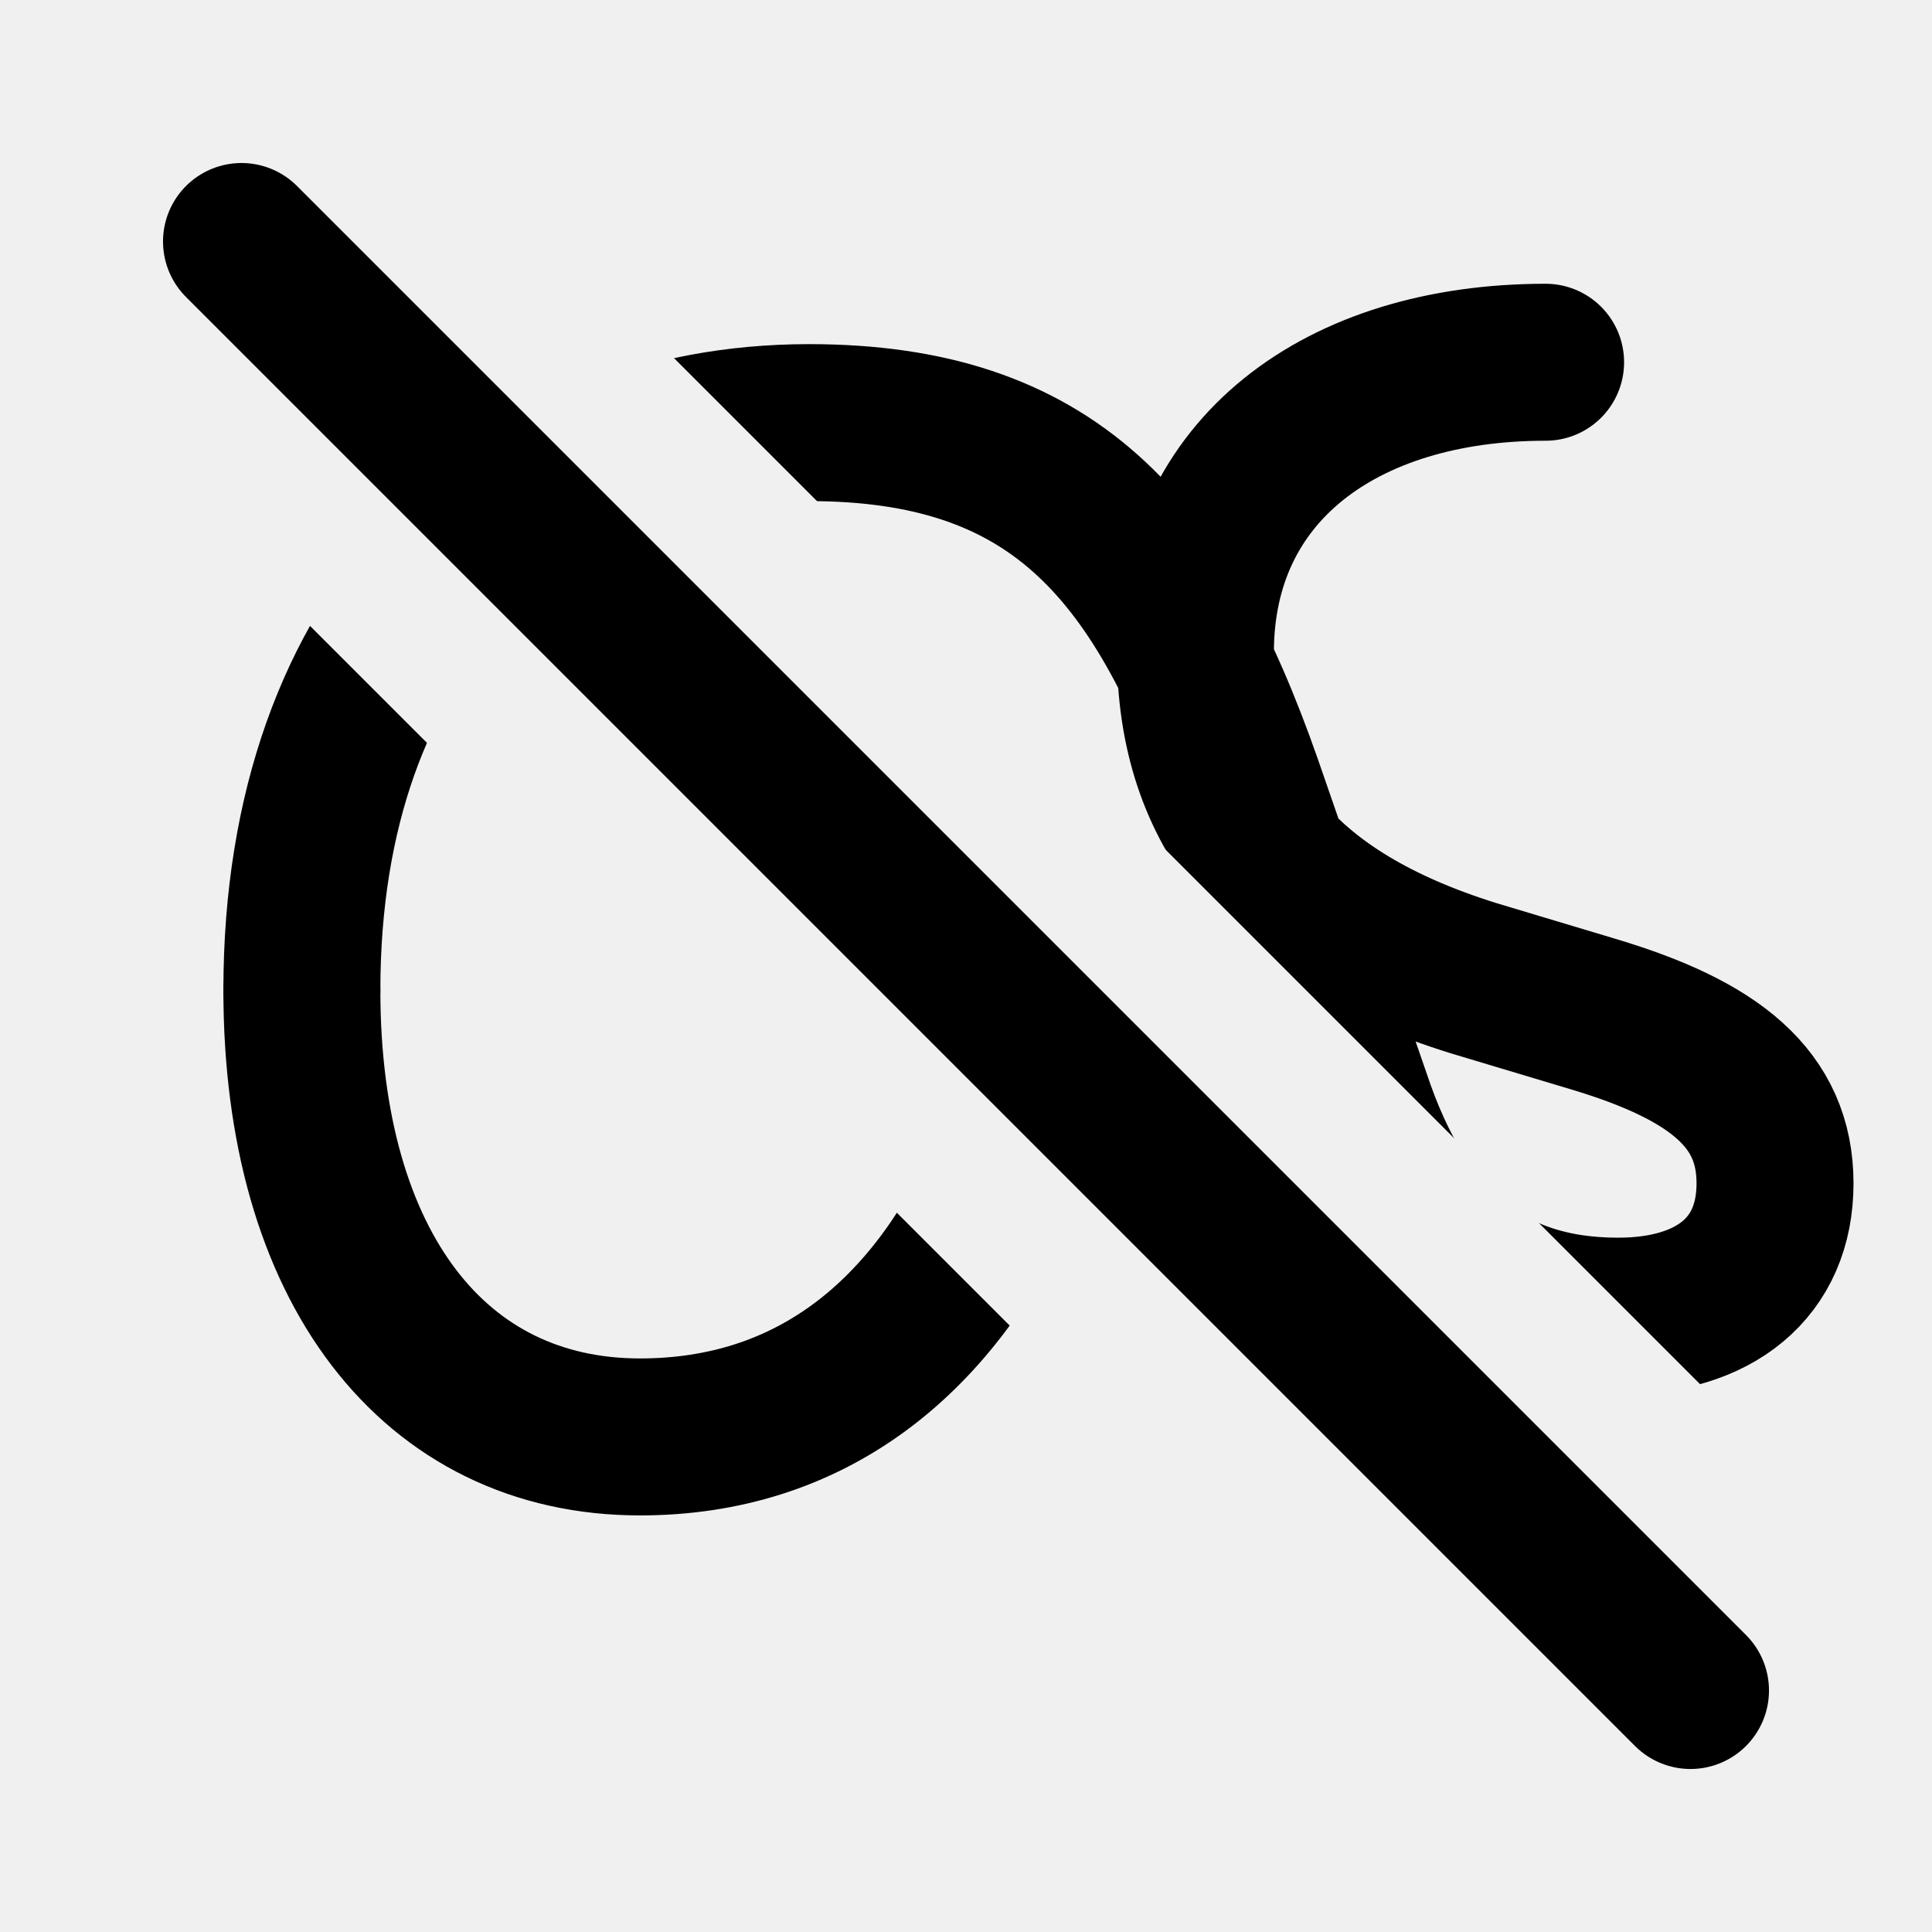
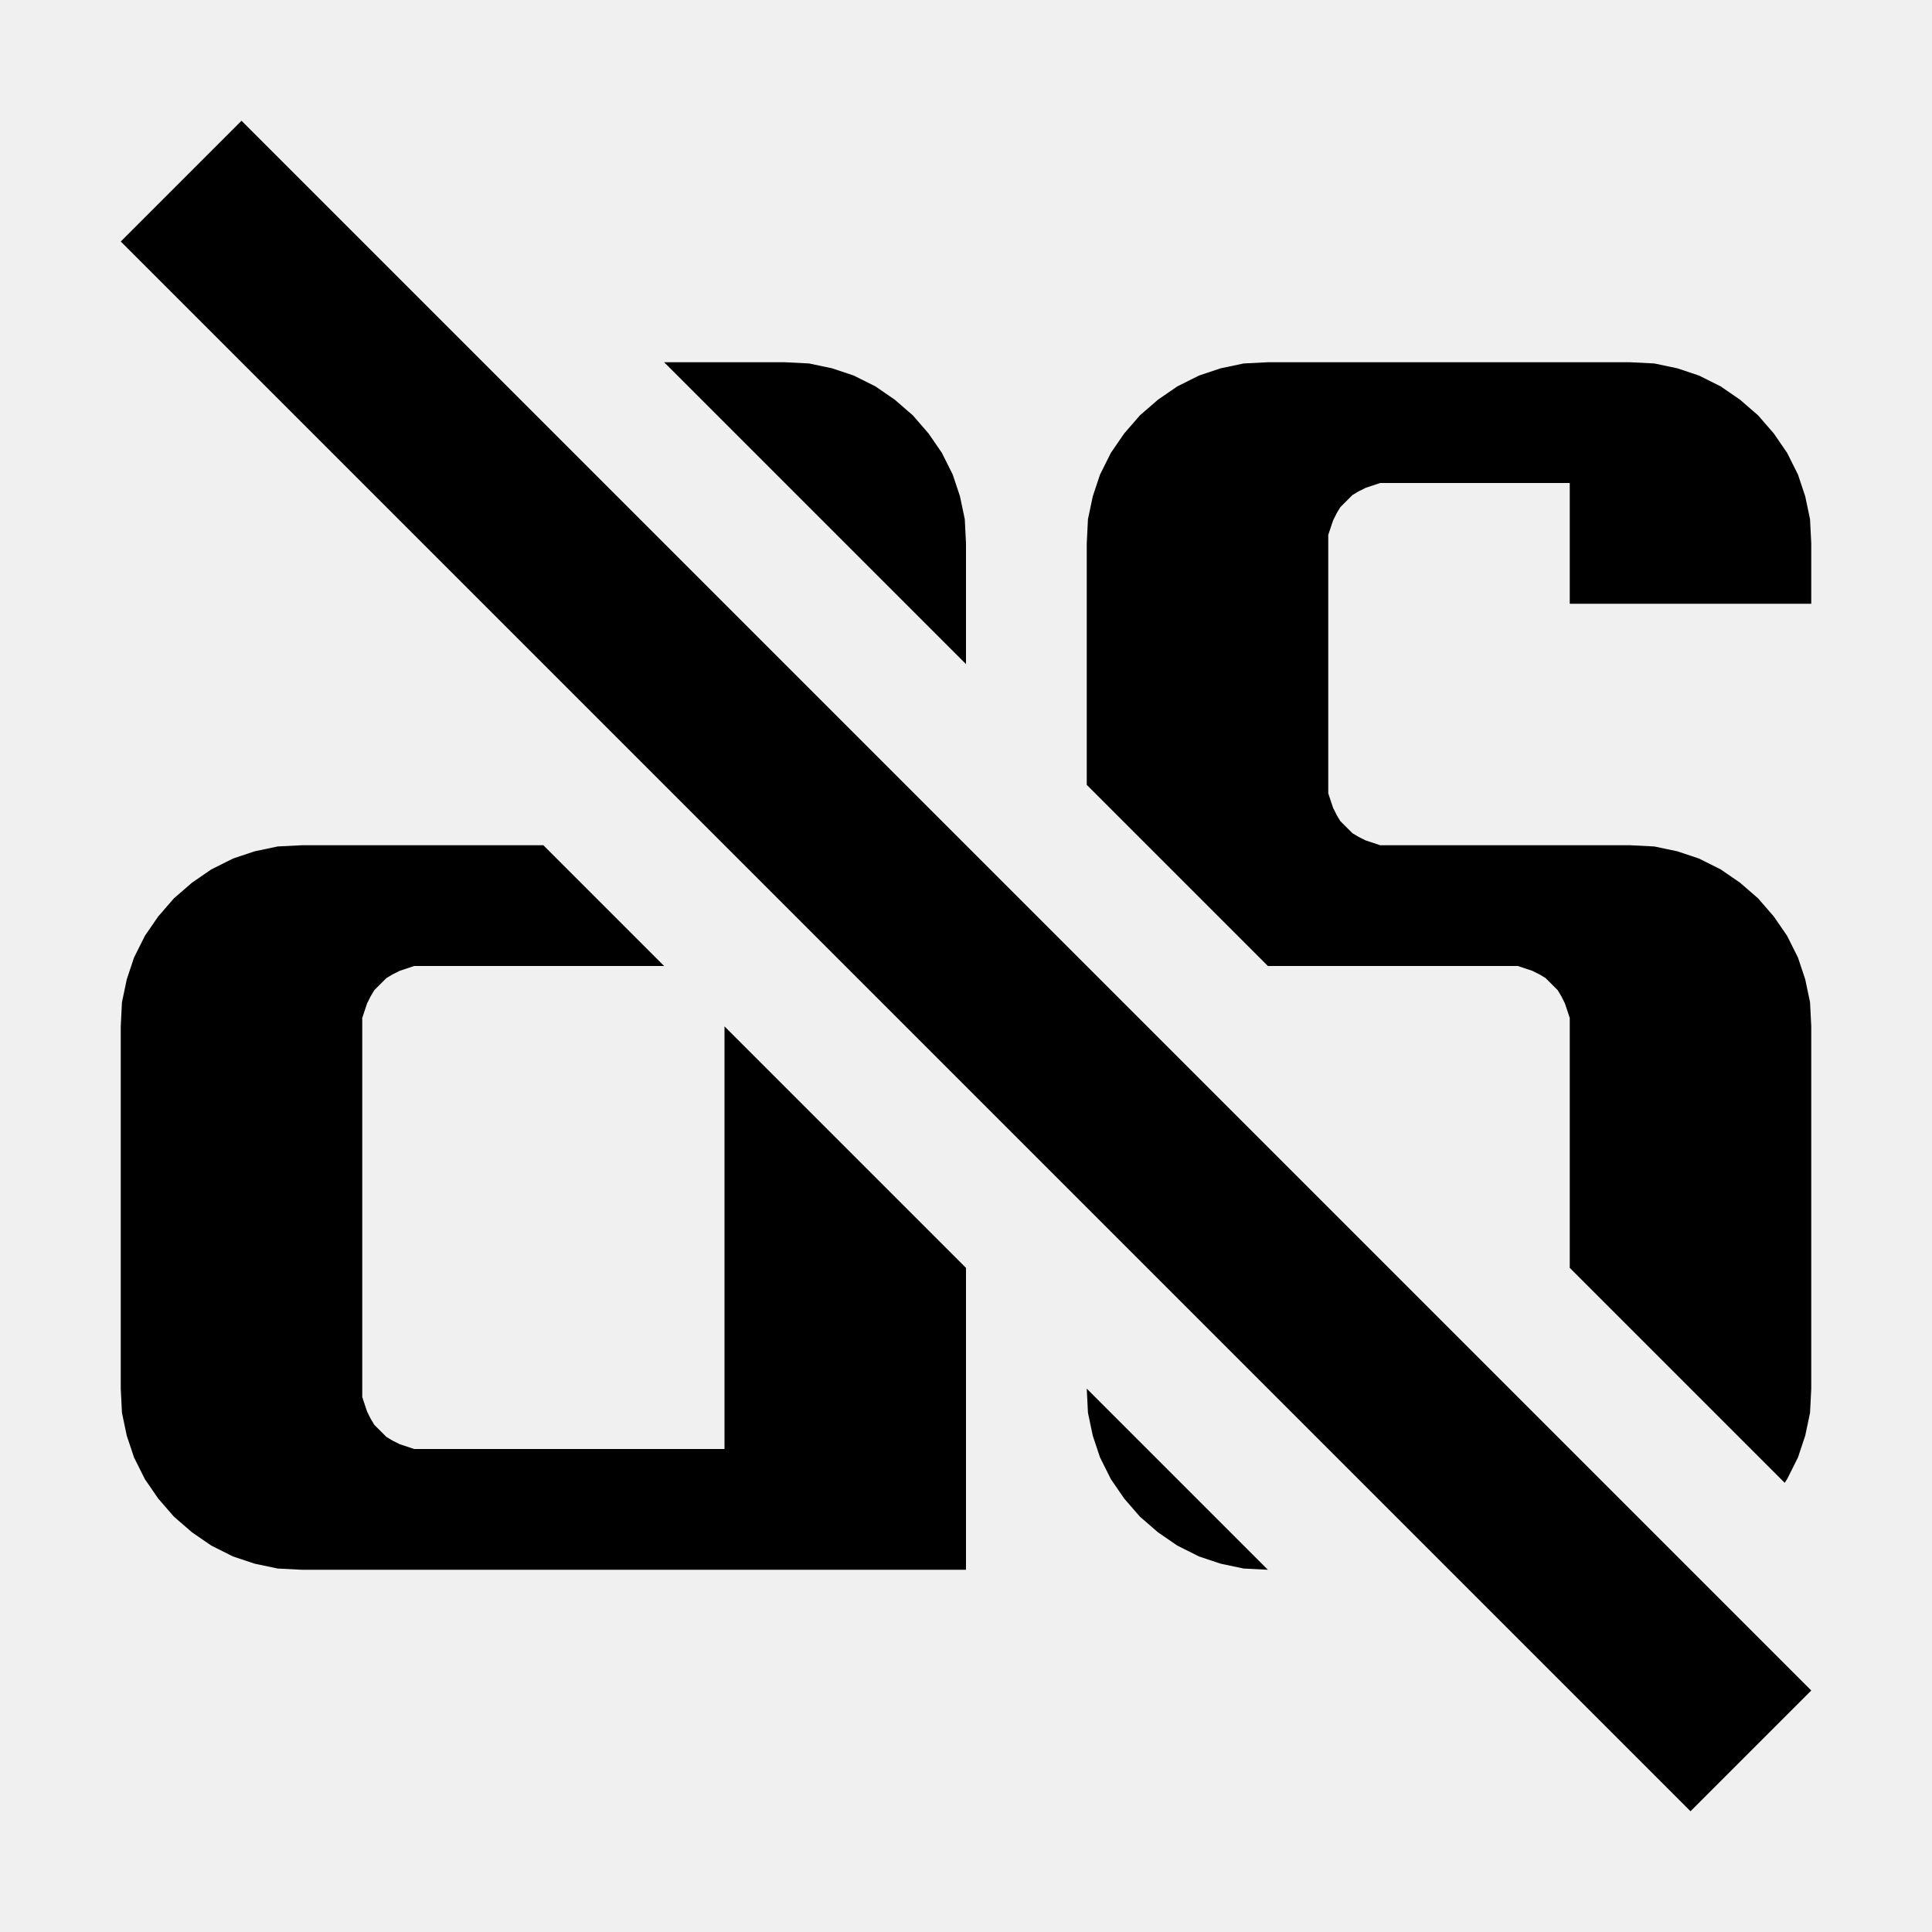
<svg xmlns="http://www.w3.org/2000/svg" width="16" height="16" viewBox="0 0 16 16">
-   <defs>
-     <mask id="gap" maskUnits="userSpaceOnUse" x="0" y="0" width="16" height="16">
-       <rect width="16" height="16" fill="#fff" />
-       <path d="M2 2 14 14" stroke="#000" stroke-width="3.7" stroke-linecap="round" />
-     </mask>
-   </defs>
-   <g mask="url(#gap)">
-     <path d="M2.5 8.2c0-3 1.8-4.7 4.2-4.7 2 0 2.9 1 3.6 3l.9 2.6c.4 1.2 1.1 1.8 2.2 1.8.8 0 1.3-.4 1.3-1.1 0-.7-.5-1.1-1.5-1.4l-1-.3c-1.6-.5-2.3-1.4-2.3-2.7 0-1.5 1.2-2.4 2.9-2.4" fill="none" stroke="#000" stroke-width="1.3" stroke-linecap="round" />
-     <path d="M8.3 9.8c-.6 1.3-1.6 2.1-3 2.1-1.7 0-2.8-1.4-2.8-3.7" fill="none" stroke="#000" stroke-width="1.3" stroke-linecap="round" />
-   </g>
-   <path d="M2 2 14 14" stroke="#000" stroke-width="1.3" stroke-linecap="round" />
+   <path fill="#000" fill-rule="evenodd" d="M15 14 2 1 1 2 14 15Z M3.5 12 3.43 12 3.37 11.98 3.31 11.96 3.25 11.93 3.2 11.9 3.15 11.85 3.1 11.8 3.07 11.75 3.04 11.69 3.02 11.63 3 11.57 3 11.5 3 8.5 3 8.43 3.02 8.37 3.04 8.31 3.07 8.25 3.1 8.2 3.15 8.15 3.2 8.1 3.25 8.07 3.31 8.04 3.37 8.02 3.43 8 3.5 8 5.5 8 4.5 7 2.5 7 2.3 7.01 2.11 7.05 1.93 7.11 1.75 7.2 1.59 7.31 1.44 7.44 1.31 7.59 1.2 7.75 1.11 7.93 1.05 8.11 1.01 8.3 1 8.5 1 11.5 1.01 11.7 1.05 11.89 1.11 12.07 1.2 12.25 1.31 12.41 1.44 12.56 1.59 12.69 1.75 12.8 1.93 12.89 2.11 12.95 2.3 12.99 2.5 13 6 13 7 13 8 13 8 10.5 6 8.5 6 12Z M7.95 4.11 7.89 3.93 7.8 3.75 7.69 3.59 7.56 3.44 7.41 3.31 7.25 3.2 7.07 3.11 6.89 3.05 6.7 3.01 6.5 3 5.5 3 8 5.5 8 4.5 7.99 4.3Z M14.8 3.75 14.69 3.59 14.56 3.44 14.41 3.31 14.25 3.2 14.07 3.11 13.89 3.05 13.7 3.01 13.5 3 10.5 3 10.3 3.01 10.11 3.05 9.93 3.11 9.75 3.2 9.59 3.31 9.44 3.44 9.31 3.59 9.2 3.75 9.11 3.93 9.05 4.11 9.01 4.3 9 4.5 9 6.5 10.5 8 12.5 8 12.57 8 12.63 8.02 12.69 8.04 12.75 8.07 12.8 8.1 12.85 8.15 12.9 8.2 12.93 8.25 12.96 8.31 12.98 8.37 13 8.43 13 8.5 13 10.5 14.78 12.28 14.8 12.25 14.89 12.07 14.95 11.89 14.99 11.7 15 11.5 15 8.5 14.99 8.3 14.95 8.11 14.89 7.93 14.8 7.75 14.69 7.59 14.56 7.44 14.41 7.31 14.25 7.2 14.07 7.11 13.89 7.05 13.7 7.01 13.5 7 11.5 7 11.43 7 11.37 6.98 11.31 6.96 11.25 6.93 11.2 6.9 11.15 6.85 11.1 6.8 11.07 6.75 11.04 6.69 11.02 6.63 11 6.57 11 6.5 11 4.5 11 4.43 11.02 4.37 11.04 4.31 11.07 4.25 11.1 4.2 11.15 4.15 11.2 4.1 11.25 4.07 11.31 4.04 11.37 4.02 11.43 4 11.5 4 13 4 13 5 15 5 15 4.5 14.99 4.3 14.95 4.11 14.89 3.93Z M9.2 12.25 9.31 12.41 9.44 12.56 9.59 12.69 9.75 12.8 9.93 12.89 10.11 12.95 10.3 12.99 10.5 13 9 11.5 9.01 11.7 9.05 11.89 9.11 12.07Z" />
</svg>
